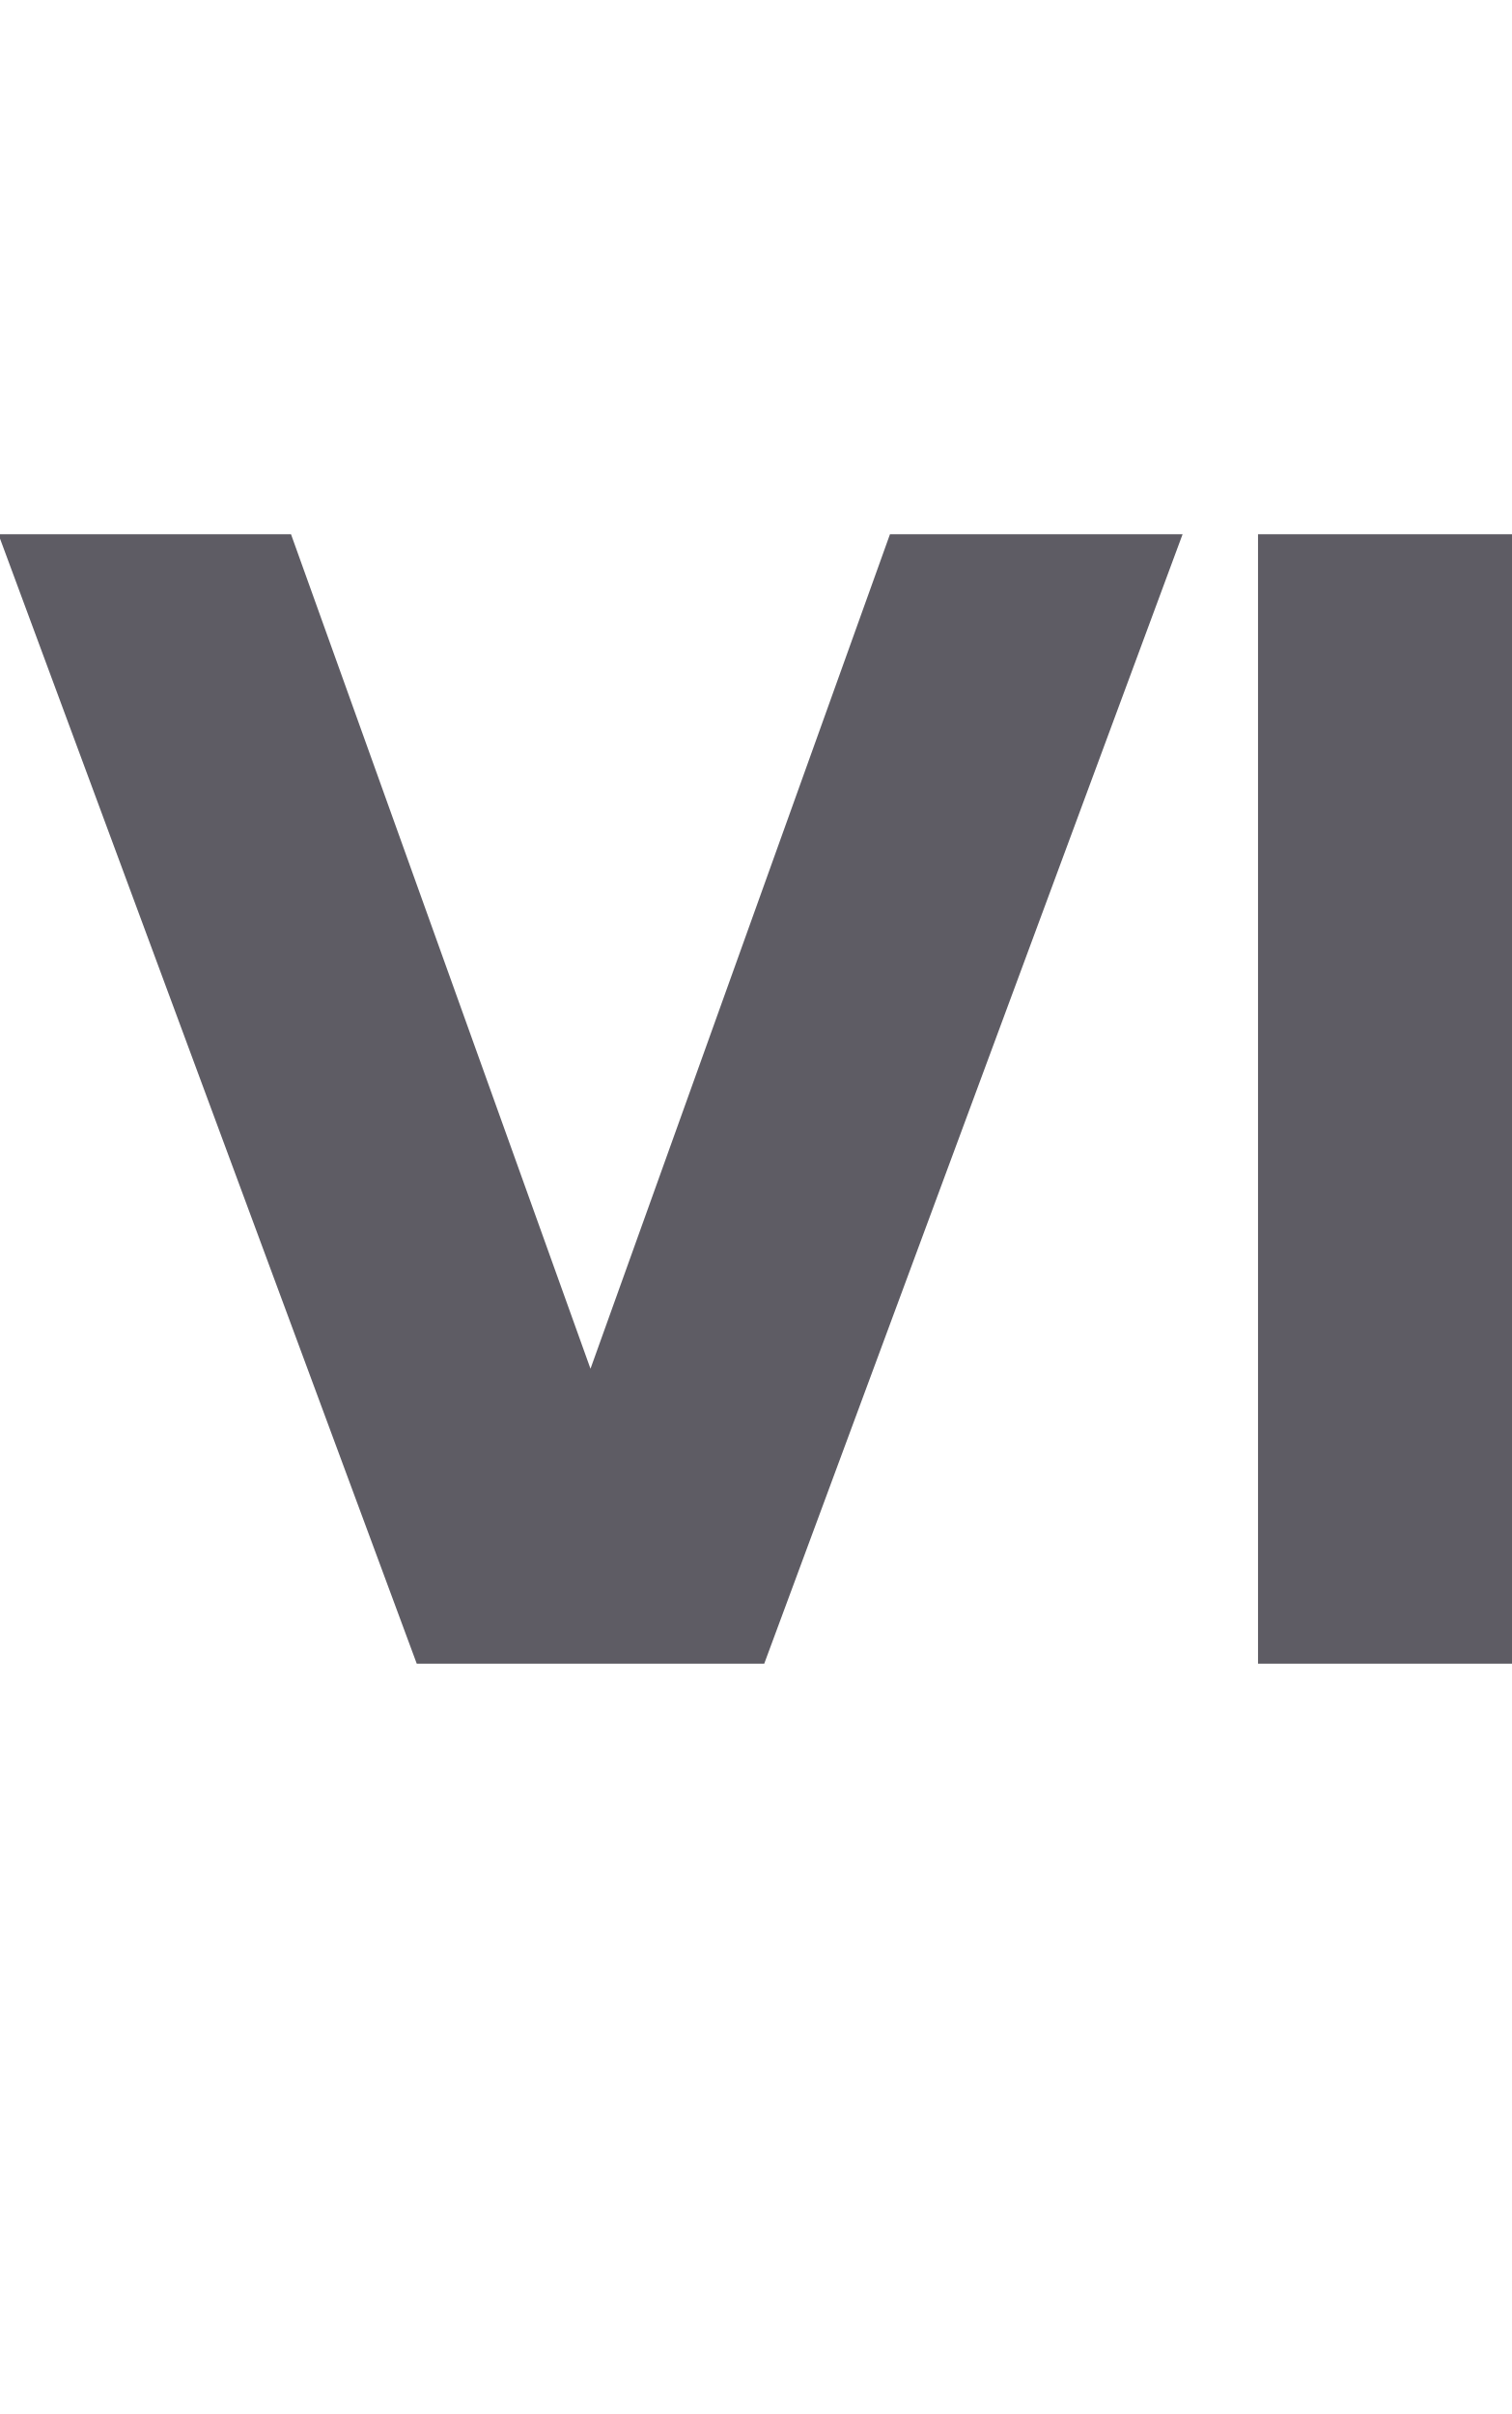
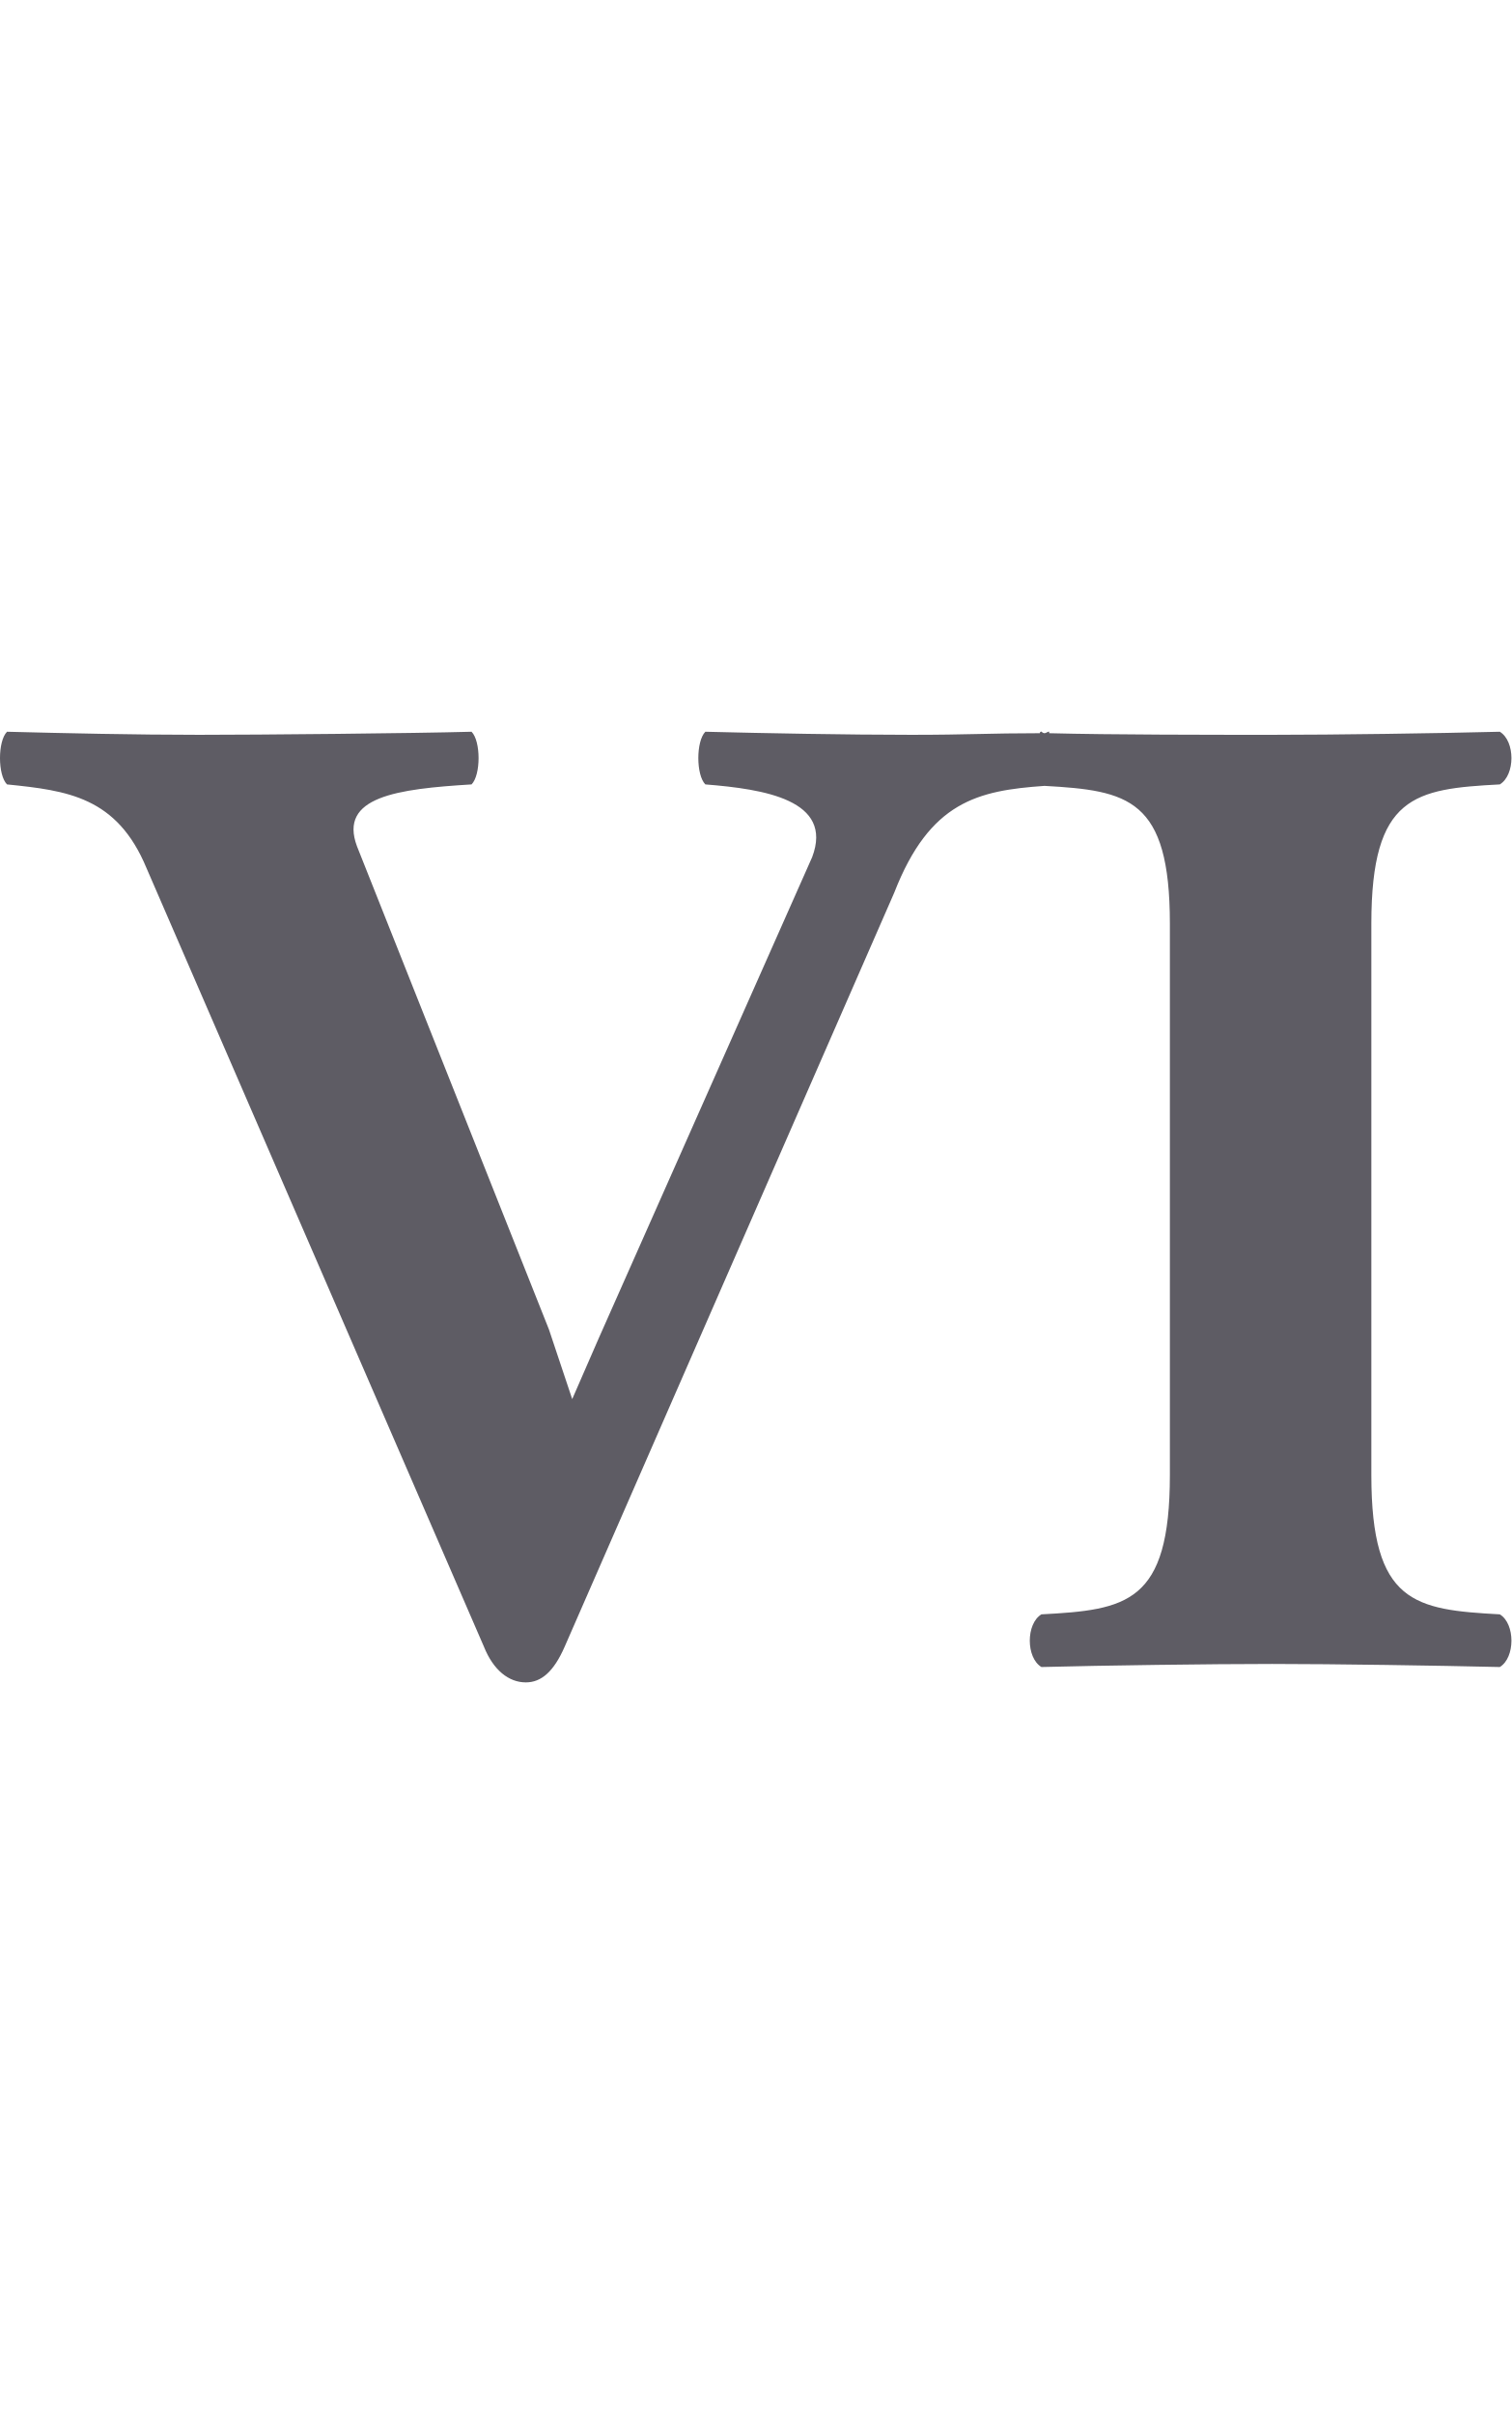
<svg xmlns="http://www.w3.org/2000/svg" width="10.329mm" height="16.498mm" viewBox="0 0 10.329 16.498" version="1.1" id="svg5">
  <defs id="defs2" />
  <g id="layer1" transform="translate(-130.175,-83.54405)">
-     <text xml:space="preserve" style="font-style:normal;font-variant:normal;font-weight:bold;font-stretch:normal;font-size:10.583px;line-height:1.25;font-family:'Linux Libertine O';-inkscape-font-specification:'Linux Libertine O, Bold';font-variant-ligatures:normal;font-variant-caps:normal;font-variant-numeric:normal;font-variant-east-asian:normal;letter-spacing:0px;word-spacing:0px;fill:#5e5c64;fill-opacity:1;stroke:none;stroke-width:0.265" x="130.117" y="94.915" id="text70268">
-       <tspan id="tspan70266" style="font-style:normal;font-variant:normal;font-weight:bold;font-stretch:normal;font-size:10.583px;font-family:'Linux Libertine O';-inkscape-font-specification:'Linux Libertine O, Bold';font-variant-ligatures:normal;font-variant-caps:normal;font-variant-numeric:normal;font-variant-east-asian:normal;fill:#5e5c64;stroke-width:0.265" x="130.117" y="94.915">Ⅵ</tspan>
-     </text>
+     <g aria-label="Ⅵ" id="text70268" style="font-weight:bold;font-size:10.583px;line-height:1.25;font-family:'Linux Libertine O';-inkscape-font-specification:'Linux Libertine O, Bold';letter-spacing:0px;word-spacing:0px;fill:#5e5c64;stroke-width:0.265">
+       <path d="m 136.287,89.645 c 0.243,-0.624 0.572,-0.698 1.027,-0.73 0.572,0.032 0.857,0.085 0.857,0.942 v 3.768 c 0,0.878 -0.296,0.921 -0.878,0.952 -0.106,0.064 -0.106,0.296 0,0.36 0.423,-0.011 1.154,-0.021 1.577,-0.021 0.423,0 1.132,0.011 1.556,0.021 0.106,-0.064 0.106,-0.296 0,-0.36 -0.582,-0.032 -0.878,-0.074 -0.878,-0.952 v -3.768 c 0,-0.878 0.296,-0.921 0.878,-0.952 0.106,-0.064 0.106,-0.296 0,-0.36 -0.423,0.011 -1.132,0.021 -1.556,0.021 -0.413,0 -1.101,0 -1.524,-0.011 v -0.011 c -0.011,0 -0.021,0.011 -0.032,0.011 -0.011,0 -0.021,-0.011 -0.021,-0.011 -0.011,0 -0.011,0.011 -0.011,0.011 -0.349,0 -0.487,0.011 -0.878,0.011 -0.434,0 -1.016,-0.011 -1.408,-0.021 -0.064,0.064 -0.064,0.296 0,0.36 0.402,0.032 0.878,0.106 0.73,0.497 l -1.46,3.291 -0.18,0.413 -0.159,-0.476 -1.312,-3.302 c -0.127,-0.339 0.275,-0.392 0.783,-0.423 0.064,-0.064 0.064,-0.296 0,-0.36 -0.392,0.011 -1.45,0.021 -1.863,0.021 -0.434,0 -0.921,-0.011 -1.312,-0.021 -0.064,0.064 -0.064,0.296 0,0.36 0.413,0.042 0.751,0.085 0.953,0.571 l 2.307,5.323 c 0.064,0.159 0.169,0.243 0.286,0.243 0.106,0 0.191,-0.074 0.265,-0.243 z" id="path823" />
+     </g>
  </g>
</svg>
